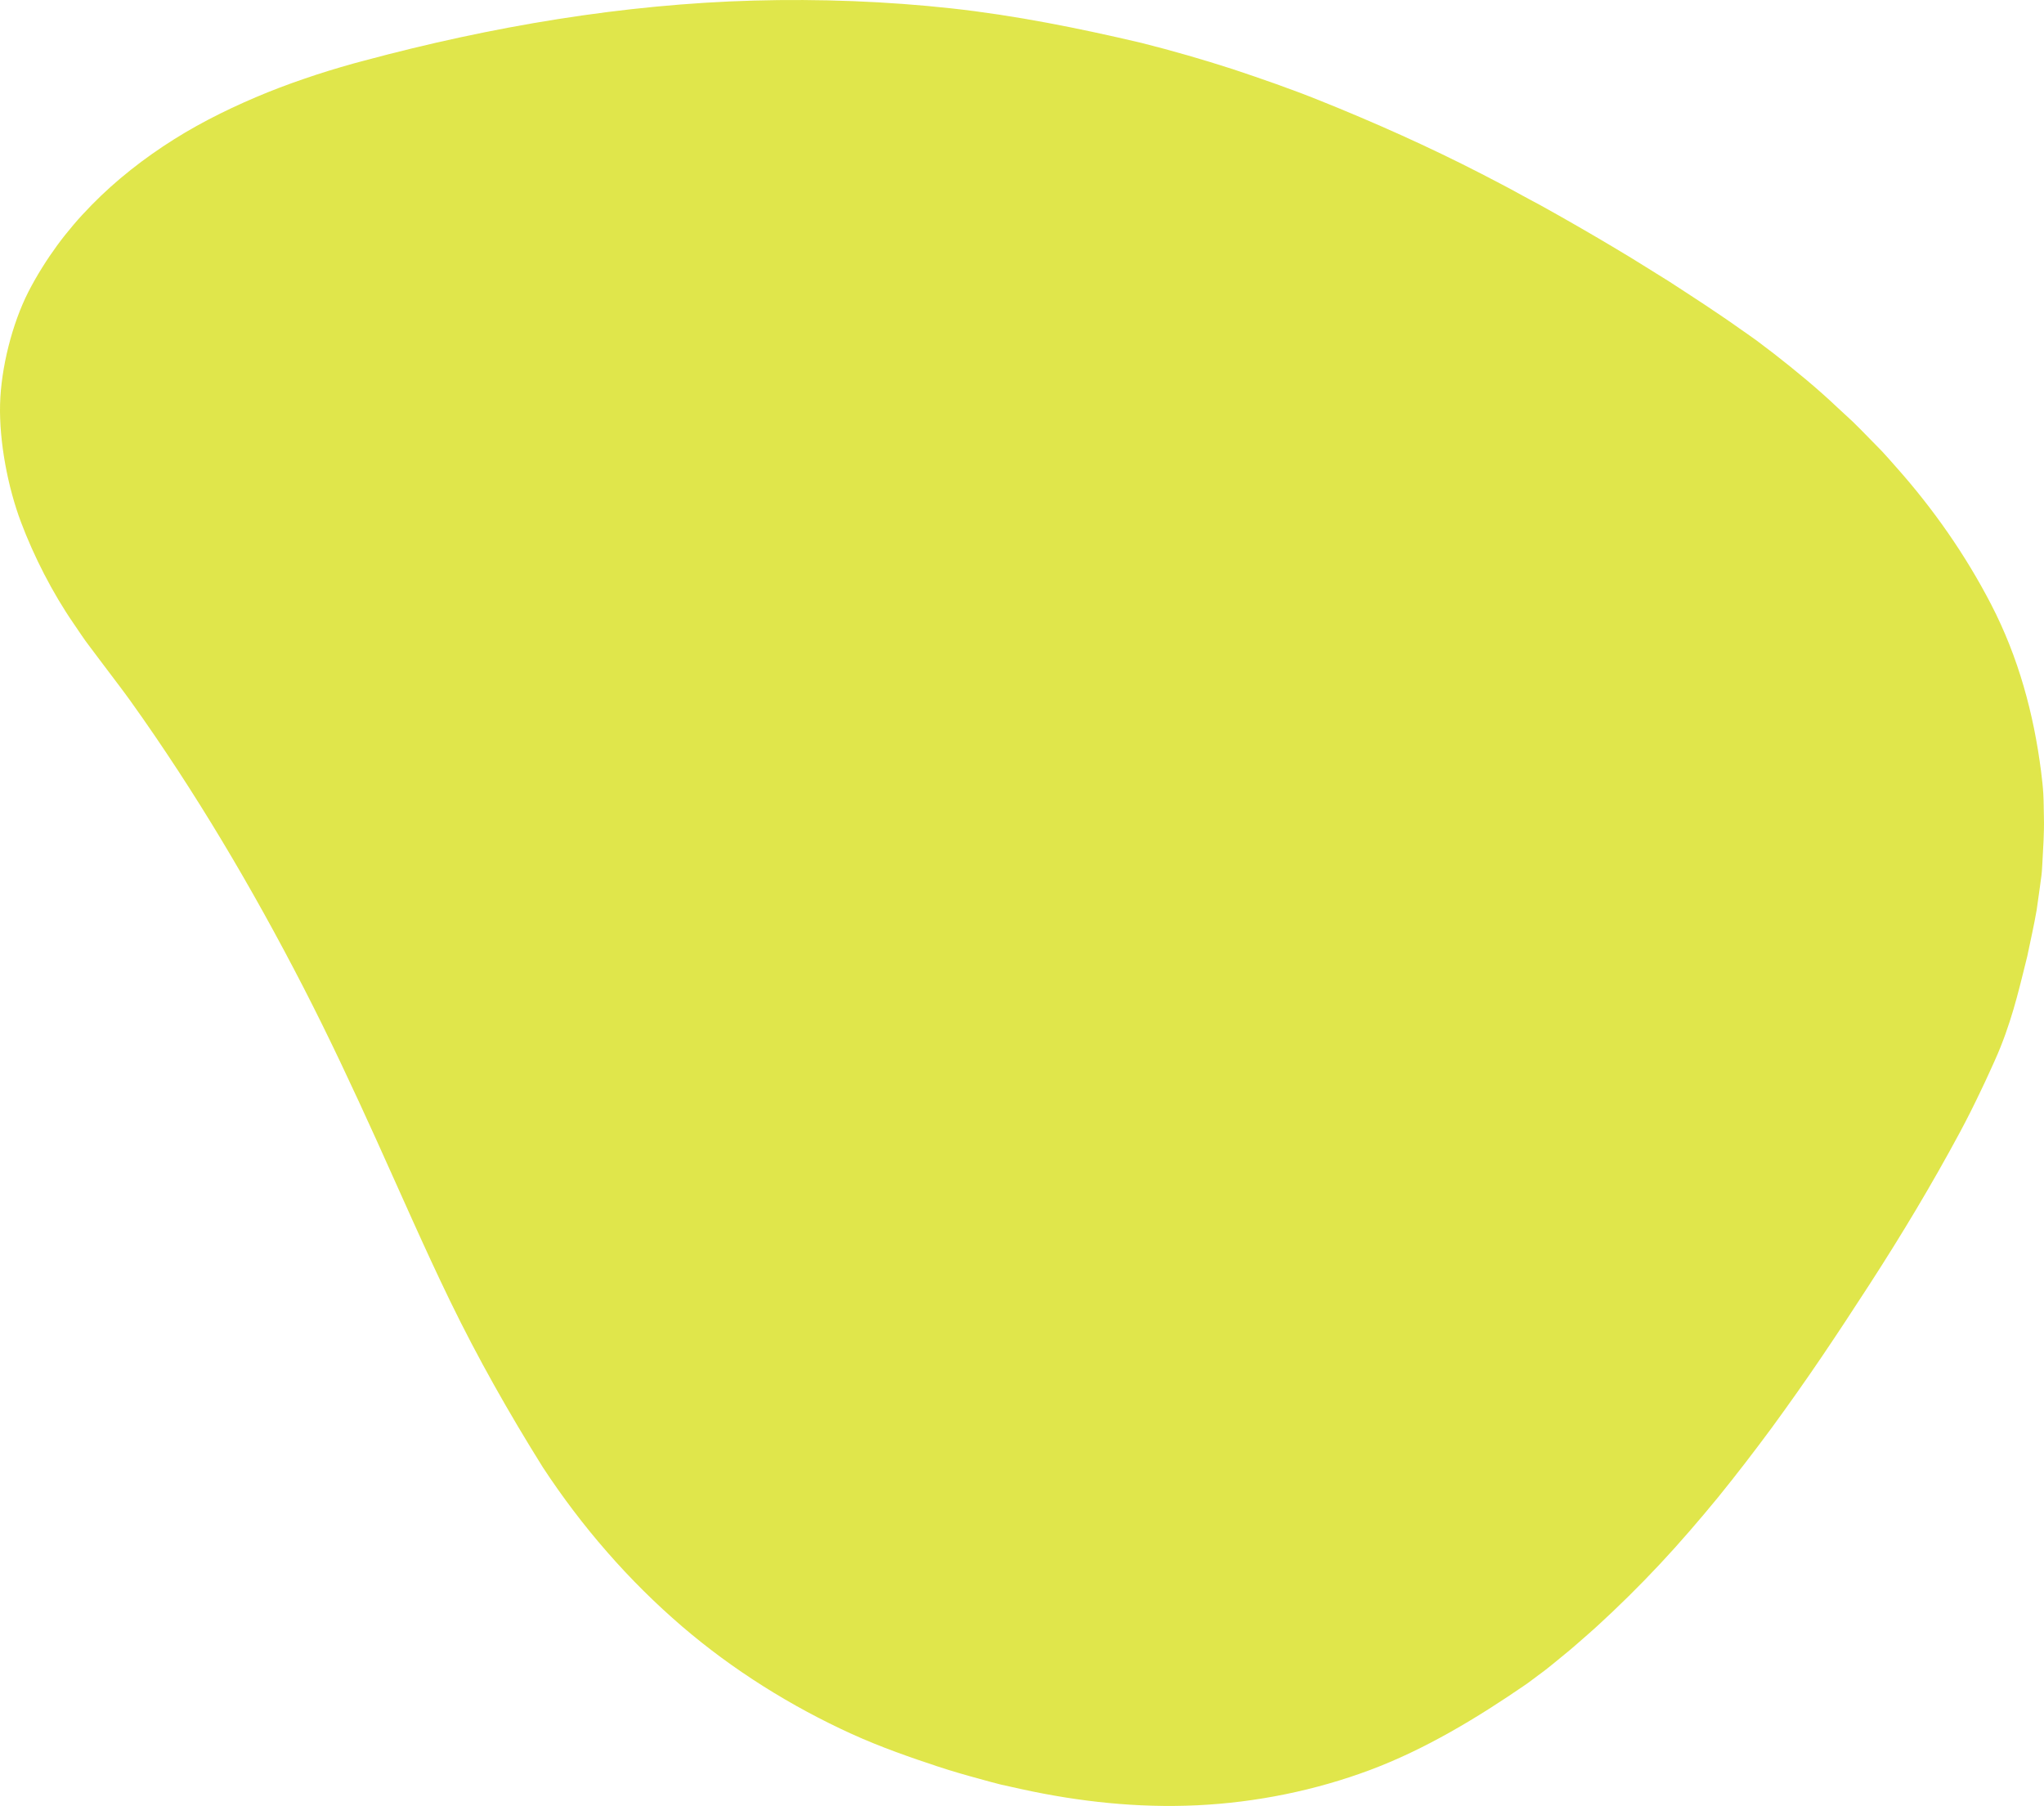
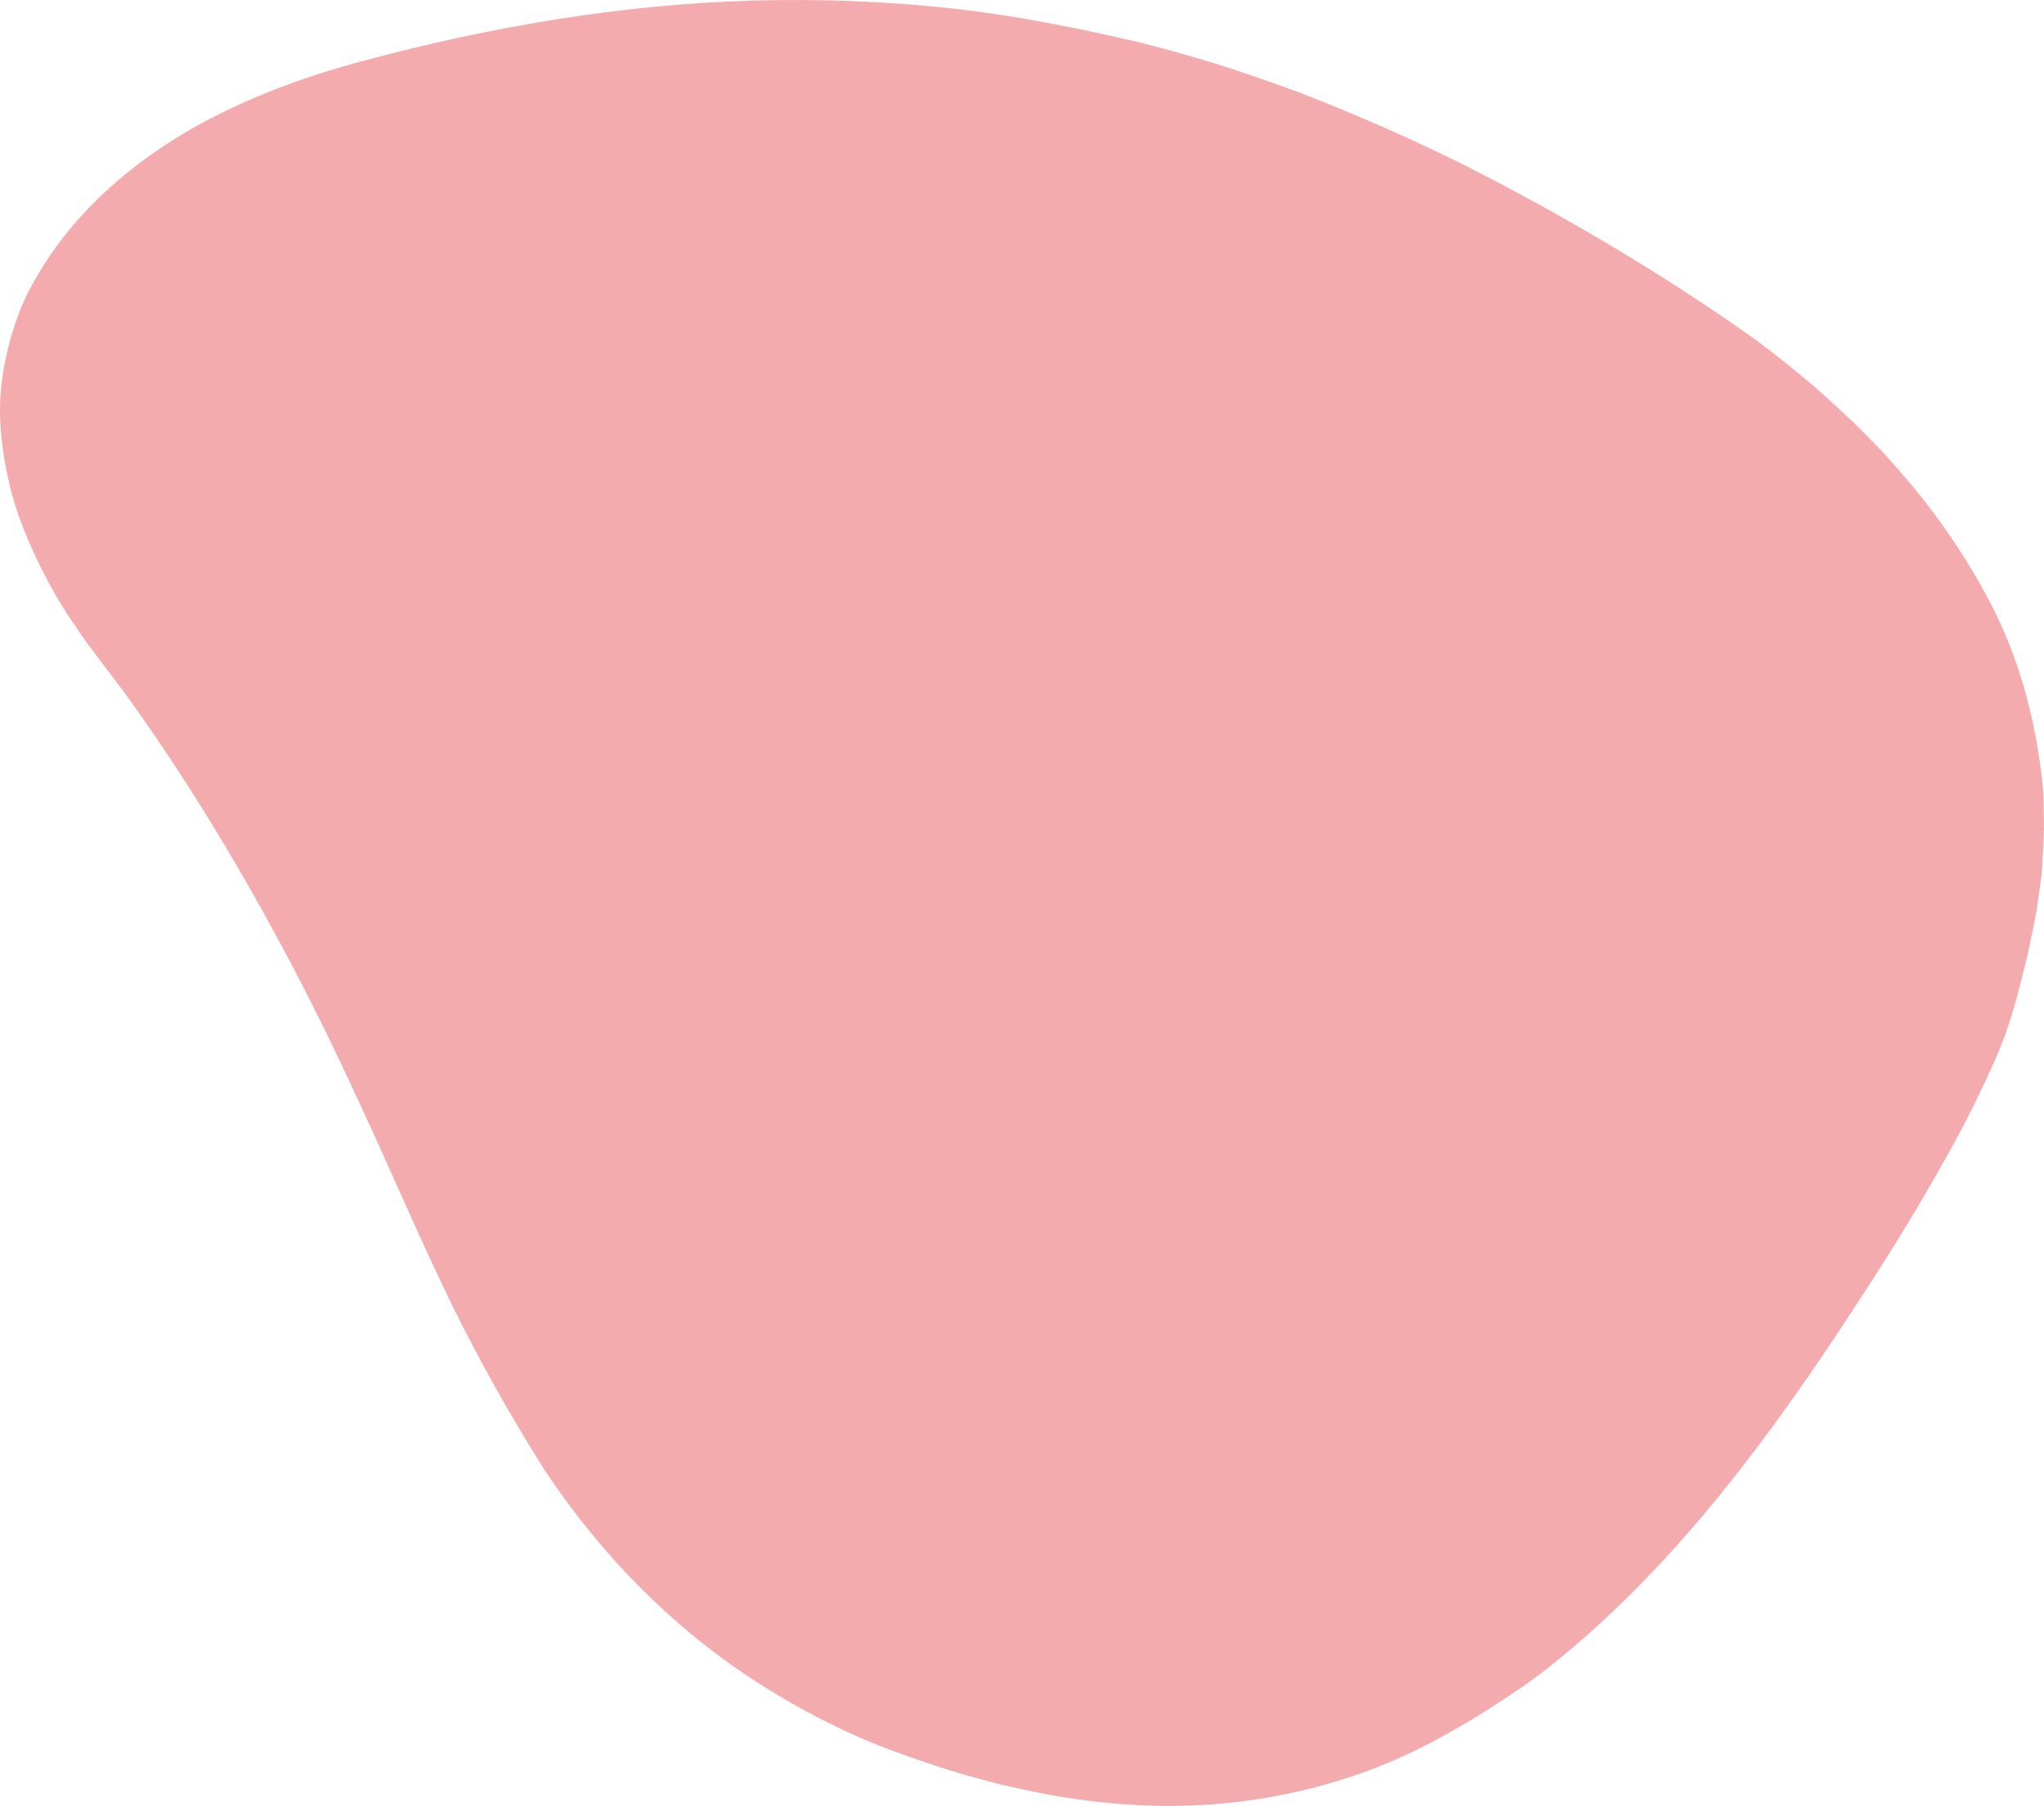
<svg xmlns="http://www.w3.org/2000/svg" id="Layer_2" data-name="Layer 2" viewBox="0 0 1079.21 953.58">
  <defs>
    <style>
      .cls-1 {
-         fill: #d9e021;
+         fill: #f1989b;
      }

      .cls-2 {
        opacity: .81;
      }
    </style>
  </defs>
  <g id="Layer_1-2" data-name="Layer 1">
    <g class="cls-2">
      <path class="cls-1" d="M1070.37,504.94c1.68-8.2,3.59-16.37,4.98-24.54.68-4.9,1.03-7.35,1.72-12.25.33-2.44.49-3.67.82-6.11.27-2.03.29-4.09.45-6.13.43-8.18,1.04-16.46.82-24.43-.11-3.98-.08-8.18-.3-12.11-.22-3.92-.69-8.09-1.18-11.95-3.87-30.36-11.86-60.23-26.42-88.35-13.59-26.24-30.68-50.66-50.32-72.67-2.43-2.73-4.81-5.52-7.32-8.18-3.07-3.14-4.6-4.7-7.68-7.84-2.58-2.59-5.09-5.26-7.75-7.78-3.22-2.98-4.83-4.48-8.06-7.46-10.64-10.08-22-19.42-33.66-28.51-3.56-2.71-5.34-4.06-8.92-6.77-3.14-2.33-6.15-4.3-9.21-6.49-6.07-4.35-12.27-8.46-18.41-12.57-6.14-4.11-12.46-8.12-18.7-12.21-7.61-4.75-11.42-7.12-19.08-11.87-12.83-7.82-25.9-15.45-39.15-22.95-3.99-2.23-5.99-3.35-9.99-5.59-3.37-1.82-6.78-3.57-10.13-5.44-6.68-3.76-13.57-7.23-20.41-10.82-28.06-14.45-56.87-27.3-86-38.99-14.8-5.94-30.15-11.27-45.74-16.47-15.69-5.07-31.57-9.64-47.82-13.75-33.36-7.86-67.05-14.61-100.51-18.28C468.2.68,432.44-.66,398.01.3c-68.89,1.91-138.48,13.64-205.58,31.68-4.14,1.11-8.19,2.16-12.46,3.46-4.3,1.3-8.66,2.56-12.94,4-4.27,1.44-8.63,2.87-12.88,4.42-4.23,1.54-8.56,3.15-12.8,4.87-16.89,6.87-33.73,14.93-49.48,24.84-15.73,9.9-30.62,21.52-43.61,34.81-3.24,3.32-6.49,6.82-9.41,10.26-2.9,3.43-5.91,7.15-8.61,10.85-5.27,7.21-10.71,15.75-15.19,24.47C6.35,170.98.51,194.49.04,213.48c-.49,19.66,4.05,43.6,10.98,62.06,6.81,18.13,16.68,37.5,27.83,53.67,2.74,3.98,5.43,8.19,8.34,11.95,3.38,4.49,5.07,6.73,8.44,11.22,4.44,5.95,9.03,11.83,13.31,17.81,34.29,47.97,64.35,98.88,91.35,151.3,13.53,26.28,26.19,53.37,38.46,80.43,12.84,28.33,25.36,57.15,38.82,84.87,14.6,30.09,31.17,59.36,49.07,88,10.2,15.53,21.55,30.57,33.9,44.67,12.31,14.14,25.76,27.44,39.69,39.39,26.65,22.86,57.52,42.18,89.56,56.74,15.28,6.95,31.26,12.48,45.35,17.14,7.19,2.38,14.76,4.56,22.17,6.56,3.71,1,7.4,2.09,11.15,2.99,4.53,1,6.79,1.5,11.3,2.5,30.16,6.59,61.14,9.89,92.01,8.45,31.76-1.48,63.03-7.98,91.48-18.61,29.03-10.85,56.3-27.27,82.91-45.56,3.81-2.84,5.72-4.26,9.54-7.1,3.14-2.4,6.09-4.93,9.14-7.4,3.05-2.45,6.05-4.97,8.98-7.59,2.94-2.6,5.94-5.14,8.83-7.78,11.59-10.57,22.85-21.69,33.55-33.11,10.71-11.42,20.95-23.36,30.86-35.41,9.83-12.11,19.27-24.42,28.45-36.84,9.09-12.46,17.95-25,26.47-37.59,8.51-12.59,16.81-25.22,25.01-37.9,16.99-26.24,33.14-53.16,47.85-80.53,3.76-7,7.41-14.3,10.85-21.54,1.72-3.63,3.49-7.28,5.13-10.99,1-2.21,1.5-3.32,2.5-5.53.97-2.17,2.05-4.67,2.95-6.93,3.69-9.25,6.37-17.97,8.53-25.92,1.08-3.97,2.05-7.77,2.95-11.4,1.05-4.24,1.58-6.35,2.63-10.59Z" />
    </g>
  </g>
</svg>
